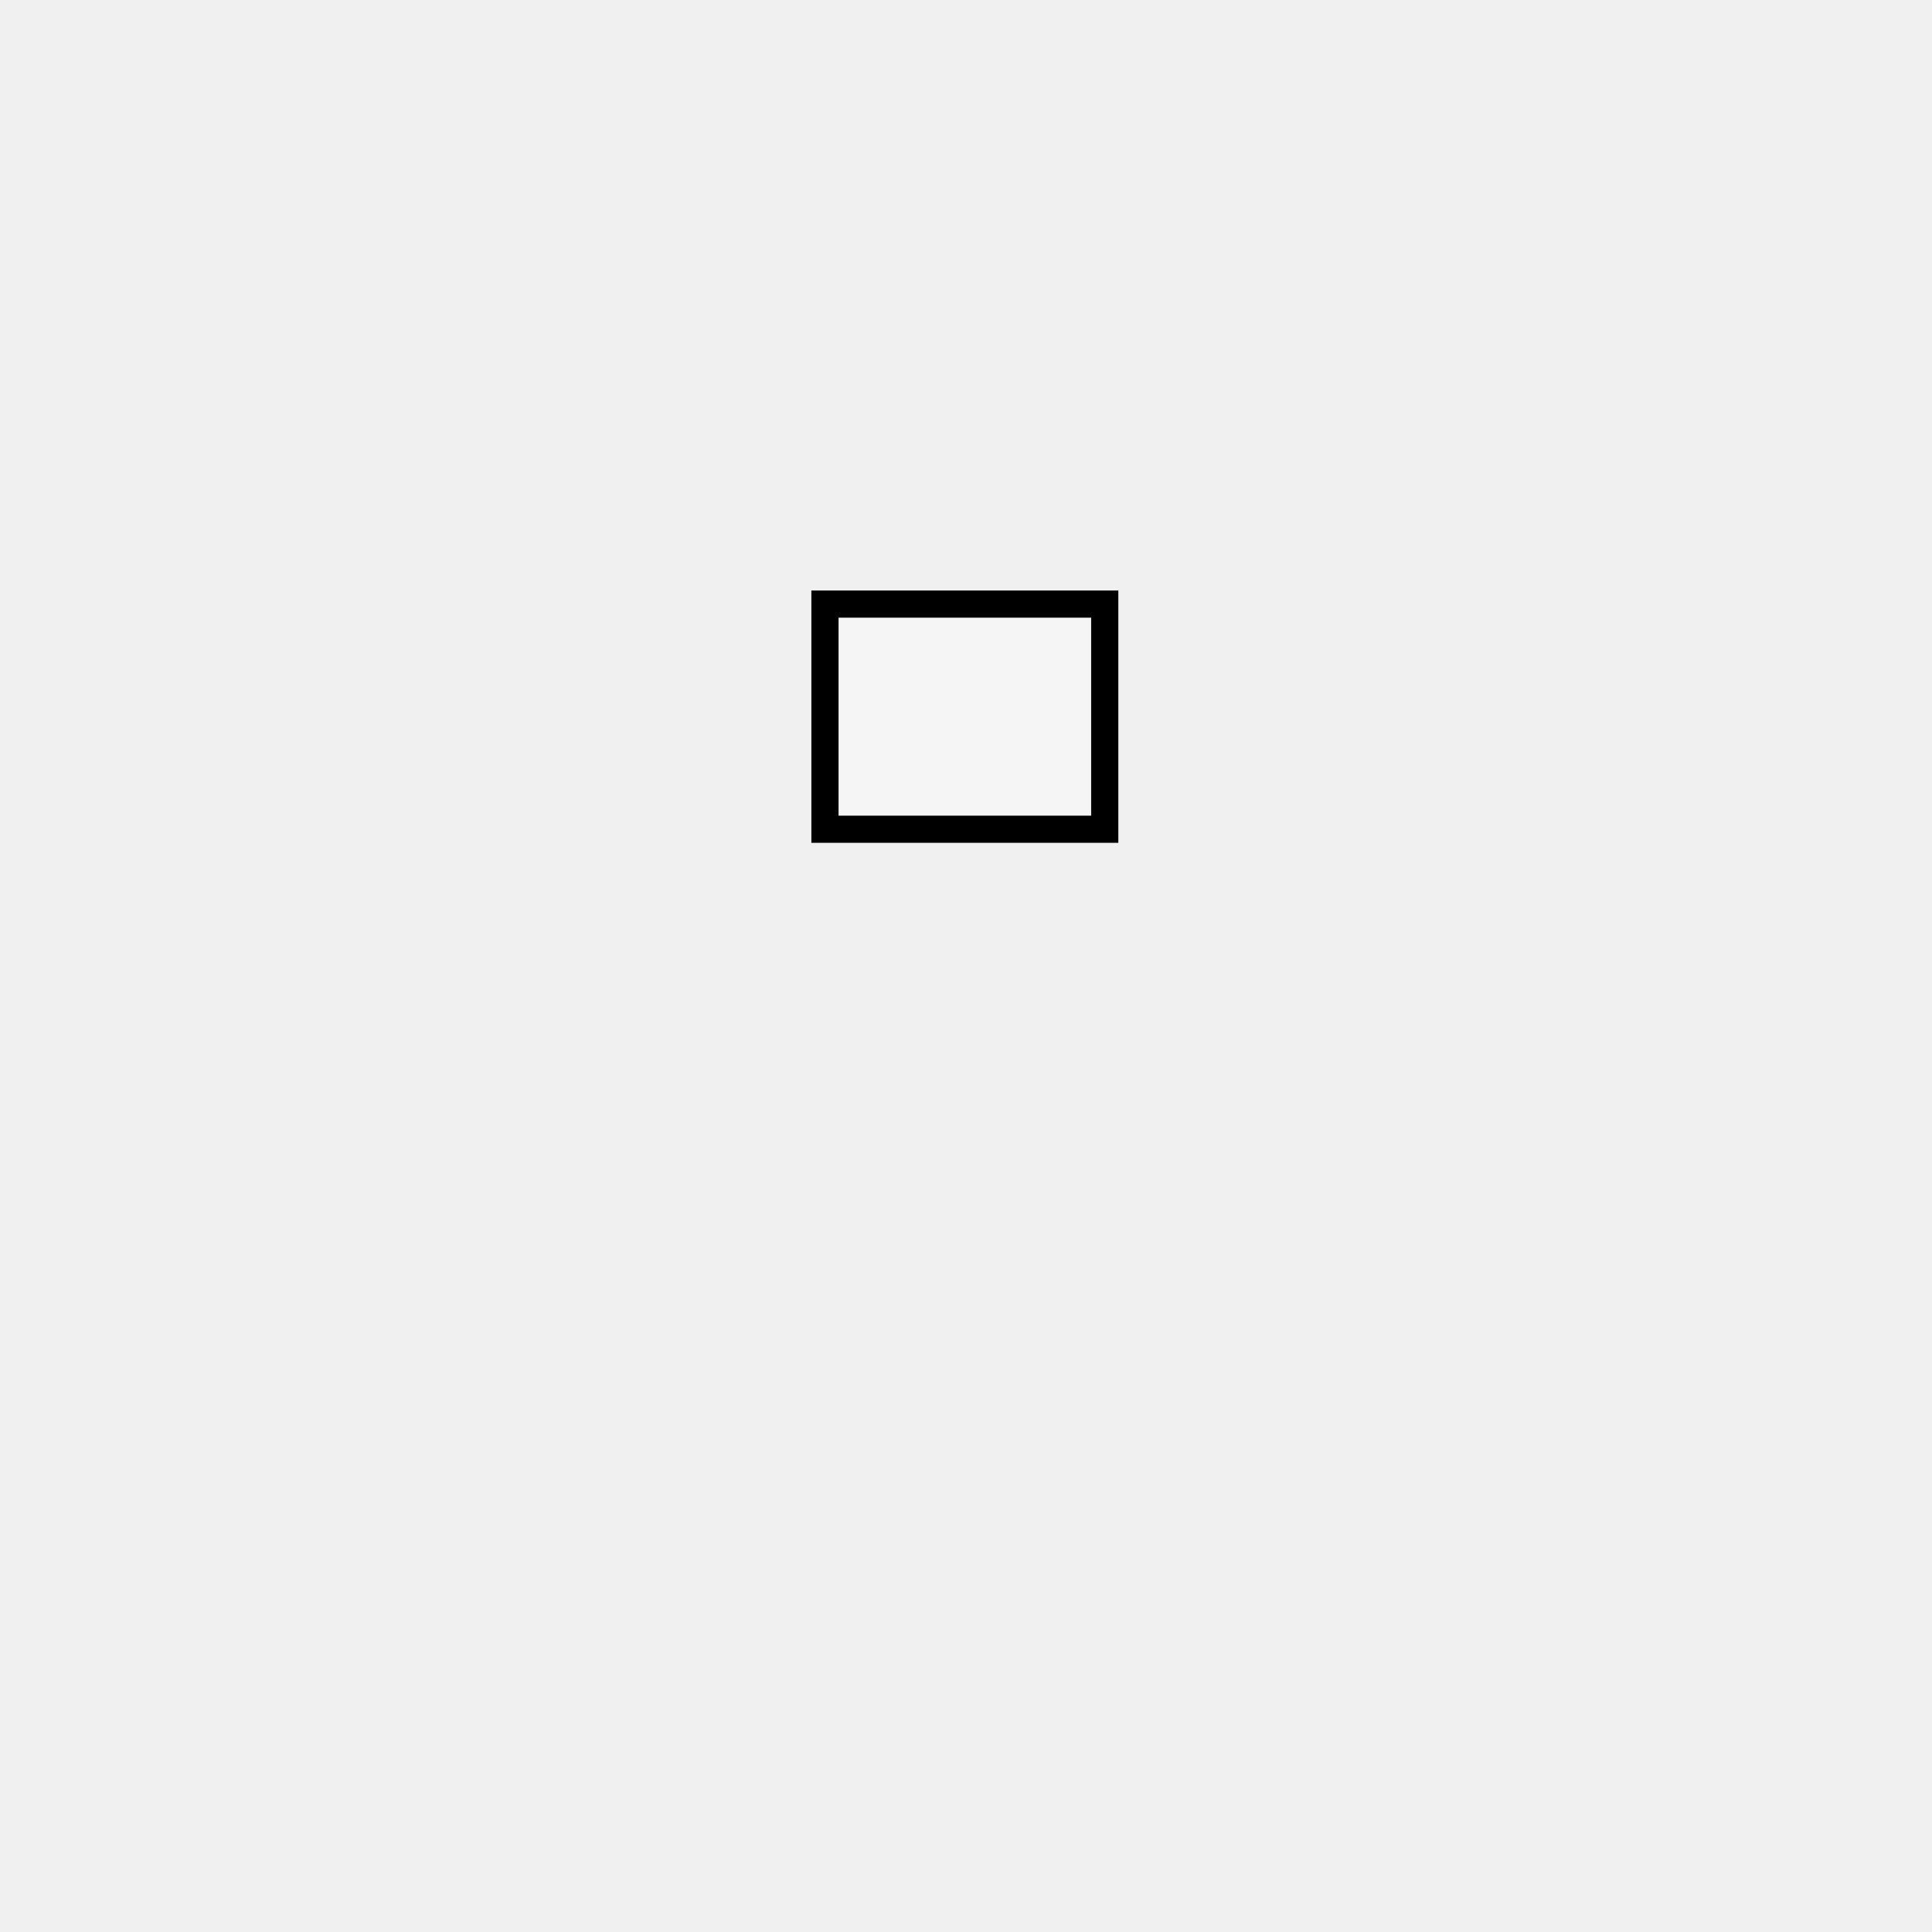
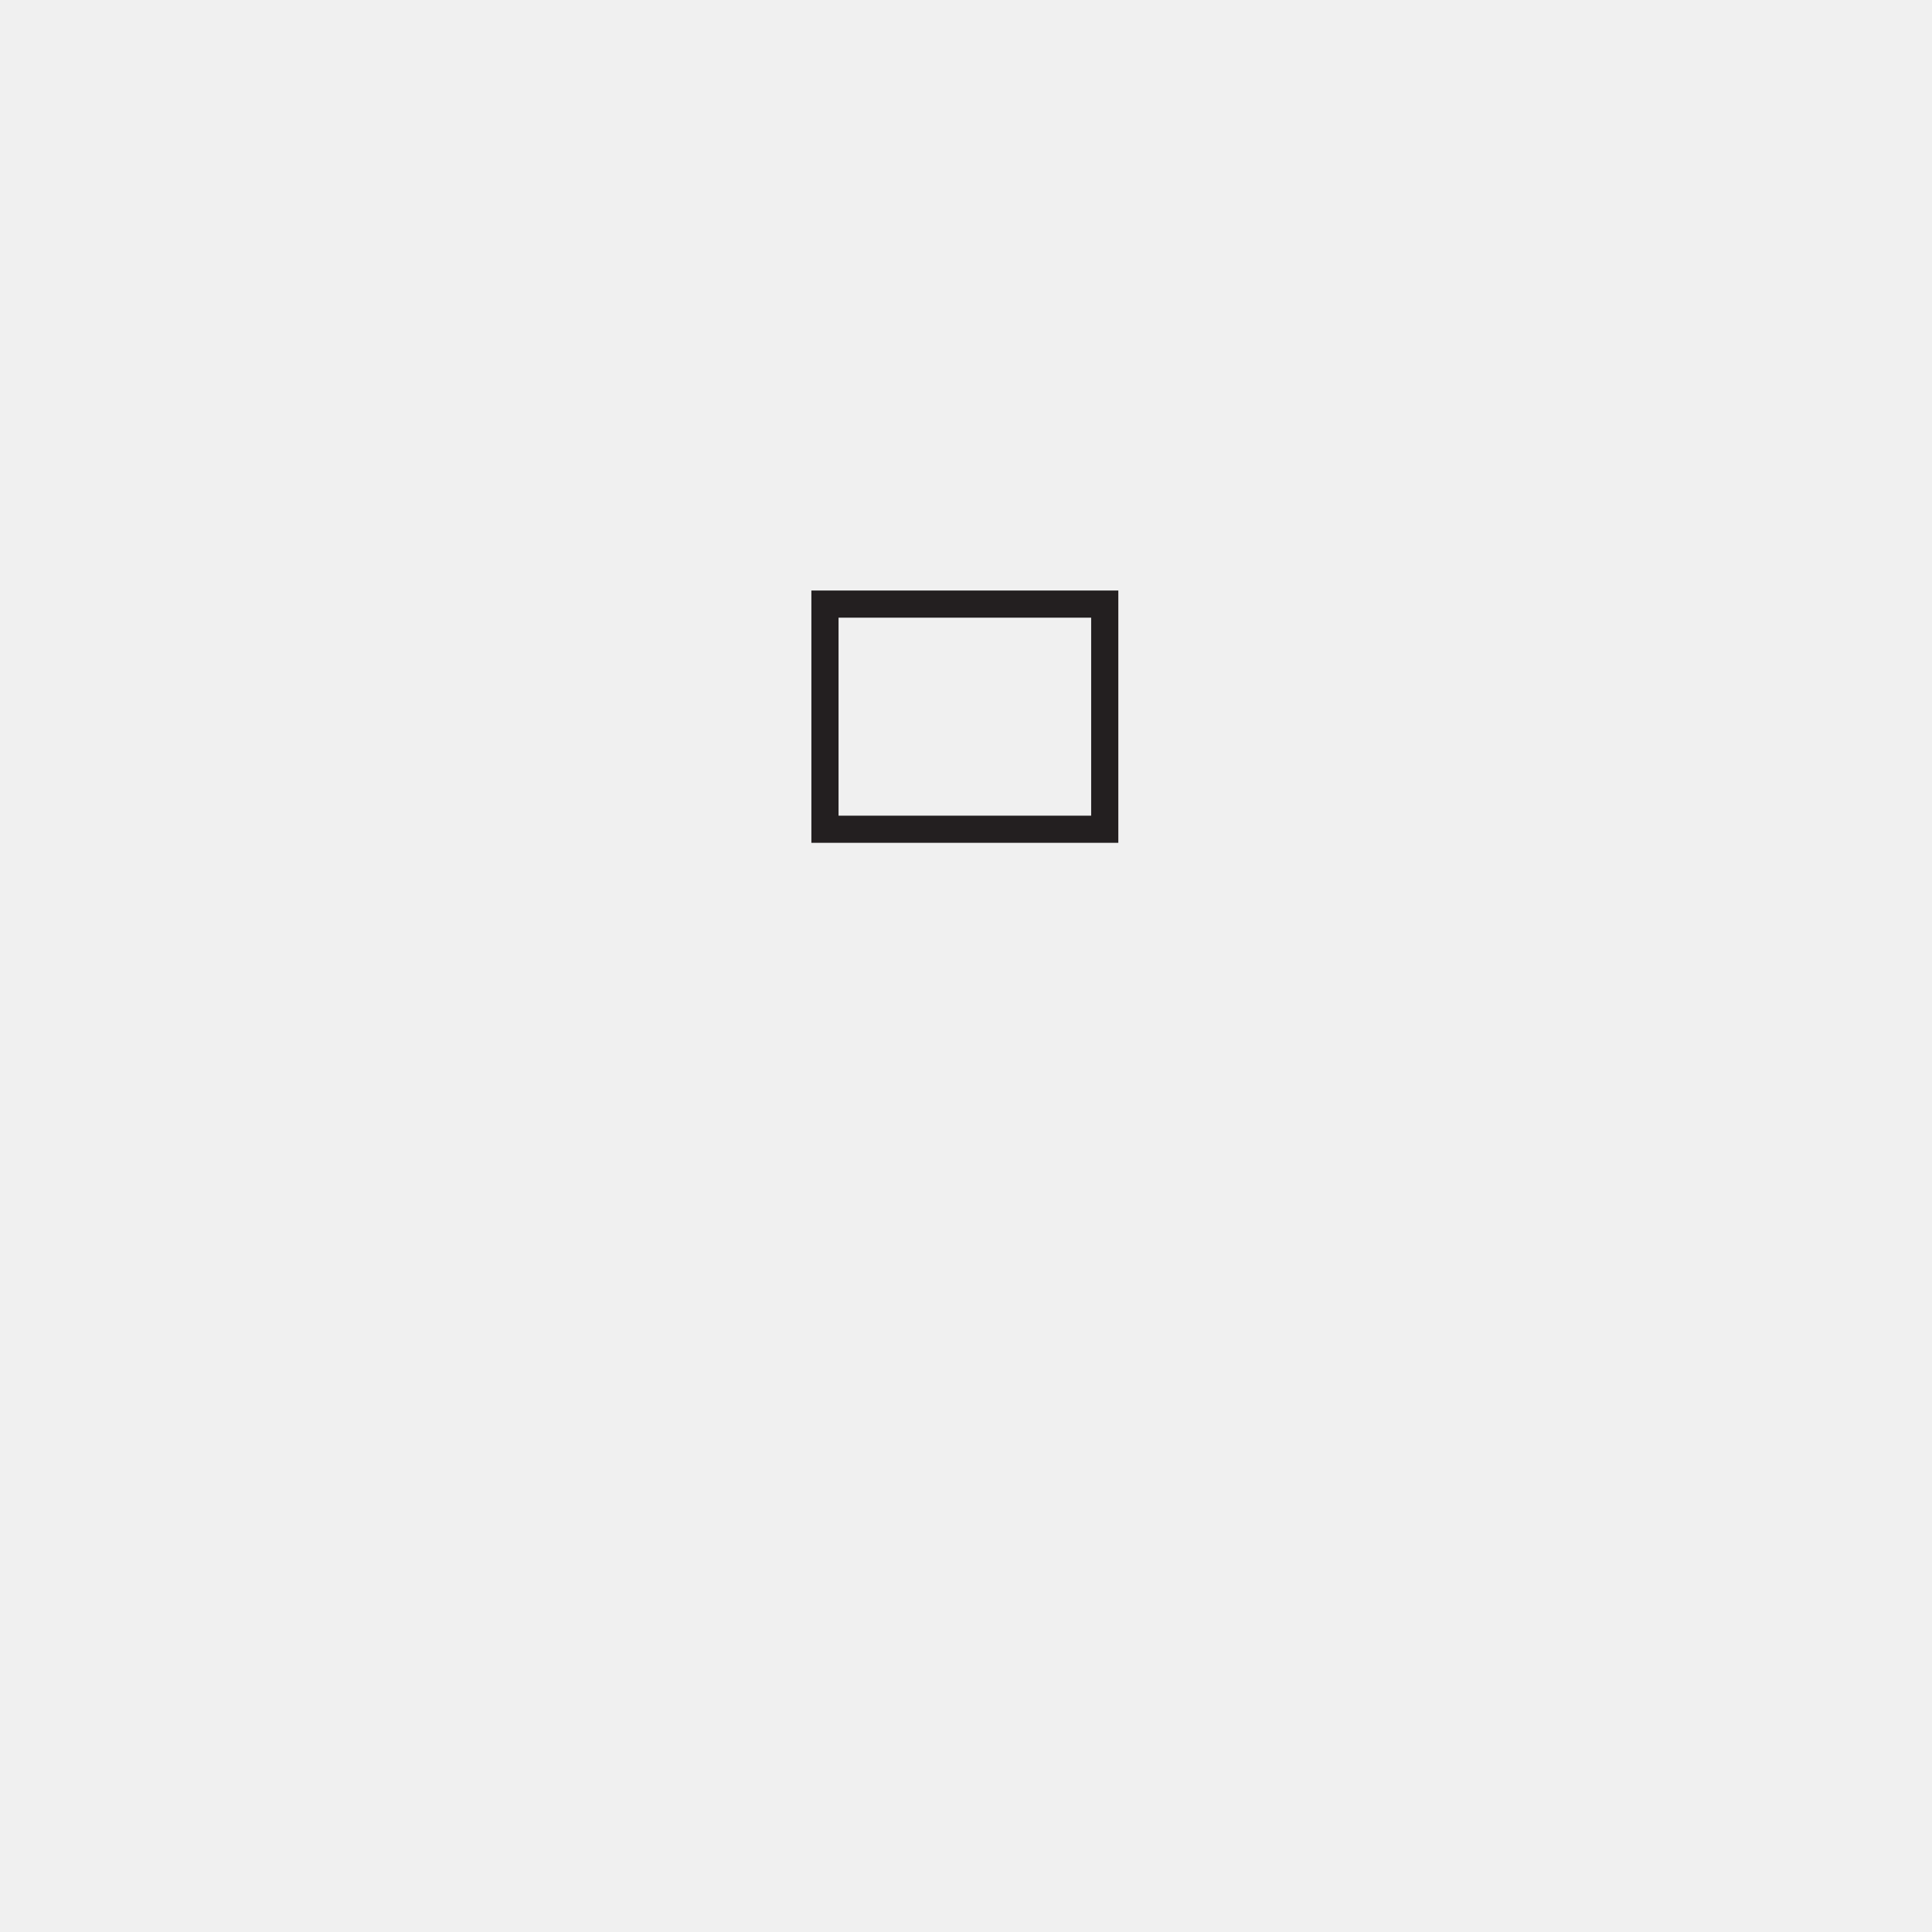
<svg xmlns="http://www.w3.org/2000/svg" version="1.0" width="32" height="32" id="svg2">
  <defs id="defs4">
    <clipPath clipPathUnits="userSpaceOnUse" id="clipPath6370">
      <g id="g6374" style="stroke-width:1" transform="translate(-93.6548,-588.3113)">
        <path d="M 51.032,72.594 H 246.283 V 821.565 H 51.032 Z" id="path6372" style="stroke-width:1" />
      </g>
    </clipPath>
    <clipPath clipPathUnits="userSpaceOnUse" id="clipPath6364">
      <g id="g6368" style="stroke-width:1" transform="translate(-96.2227,-584.4943)">
        <path d="M 51.032,72.594 H 246.283 V 821.565 H 51.032 Z" id="path6366" style="stroke-width:1" />
      </g>
    </clipPath>
    <clipPath clipPathUnits="userSpaceOnUse" id="clipPath6358">
      <g id="g6362" style="stroke-width:1" transform="translate(-91.6937,-584.4943)">
        <path d="M 51.032,72.594 H 246.283 V 821.565 H 51.032 Z" id="path6360" style="stroke-width:1" />
      </g>
    </clipPath>
    <clipPath clipPathUnits="userSpaceOnUse" id="clipPath6352">
      <g id="g6356" style="stroke-width:1" transform="translate(-94.7417,-584.4943)">
        <path d="M 51.032,72.594 H 246.283 V 821.565 H 51.032 Z" id="path6354" style="stroke-width:1" />
      </g>
    </clipPath>
    <clipPath clipPathUnits="userSpaceOnUse" id="clipPath5746">
      <g id="g5750" style="stroke-width:1" transform="translate(-67.7117,-613.0233)">
        <path d="M 51.032,72.594 H 246.283 V 821.565 H 51.032 Z" id="path5748" style="stroke-width:1" />
      </g>
    </clipPath>
    <clipPath clipPathUnits="userSpaceOnUse" id="clipPath5740">
      <g id="g5744" style="stroke-width:1" transform="translate(-63.6308,-613.0233)">
        <path d="M 51.032,72.594 H 246.283 V 821.565 H 51.032 Z" id="path5742" style="stroke-width:1" />
      </g>
    </clipPath>
    <clipPath clipPathUnits="userSpaceOnUse" id="clipPath5734">
      <g id="g5738" style="stroke-width:1" transform="translate(-66.2737,-613.0233)">
        <path d="M 51.032,72.594 H 246.283 V 821.565 H 51.032 Z" id="path5736" style="stroke-width:1" />
      </g>
    </clipPath>
    <clipPath clipPathUnits="userSpaceOnUse" id="clipPath5728">
      <g id="g5732" style="stroke-width:1" transform="translate(-64.4847,-612.9863)">
        <path d="M 51.032,72.594 H 246.283 V 821.565 H 51.032 Z" id="path5730" style="stroke-width:1" />
      </g>
    </clipPath>
    <clipPath clipPathUnits="userSpaceOnUse" id="clipPath5746-3">
      <g id="g5750-6" style="stroke-width:1" transform="translate(-67.7117,-613.0233)">
        <path d="M 51.032,72.594 H 246.283 V 821.565 H 51.032 Z" id="path5748-7" style="stroke-width:1" />
      </g>
    </clipPath>
    <clipPath clipPathUnits="userSpaceOnUse" id="clipPath5740-5">
      <g id="g5744-3" style="stroke-width:1" transform="translate(-63.6308,-613.0233)">
        <path d="M 51.032,72.594 H 246.283 V 821.565 H 51.032 Z" id="path5742-5" style="stroke-width:1" />
      </g>
    </clipPath>
    <clipPath clipPathUnits="userSpaceOnUse" id="clipPath5734-6">
      <g id="g5738-2" style="stroke-width:1" transform="translate(-66.2737,-613.0233)">
        <path d="M 51.032,72.594 H 246.283 V 821.565 H 51.032 Z" id="path5736-9" style="stroke-width:1" />
      </g>
    </clipPath>
    <clipPath clipPathUnits="userSpaceOnUse" id="clipPath5728-1">
      <g id="g5732-2" style="stroke-width:1" transform="translate(-64.4847,-612.9863)">
        <path d="M 51.032,72.594 H 246.283 V 821.565 H 51.032 Z" id="path5730-7" style="stroke-width:1" />
      </g>
    </clipPath>
    <clipPath clipPathUnits="userSpaceOnUse" id="clipPath5722">
      <g id="g5726" style="stroke-width:1" transform="translate(-96.0907,-612.8593)">
        <path d="M 51.032,72.594 H 246.283 V 821.565 H 51.032 Z" id="path5724" style="stroke-width:1" />
      </g>
    </clipPath>
    <clipPath clipPathUnits="userSpaceOnUse" id="clipPath5716">
      <g id="g5720" style="stroke-width:1" transform="translate(-91.9787,-612.8593)">
        <path d="M 51.032,72.594 H 246.283 V 821.565 H 51.032 Z" id="path5718" style="stroke-width:1" />
      </g>
    </clipPath>
    <clipPath clipPathUnits="userSpaceOnUse" id="clipPath5710">
      <g id="g5714" style="stroke-width:1" transform="translate(-92.5988,-612.9063)">
        <path d="M 51.032,72.594 H 246.283 V 821.565 H 51.032 Z" id="path5712" style="stroke-width:1" />
      </g>
    </clipPath>
    <clipPath clipPathUnits="userSpaceOnUse" id="clipPath5704">
      <g id="g5708" style="stroke-width:1" transform="translate(-94.6147,-612.8593)">
        <path d="M 51.032,72.594 H 246.283 V 821.565 H 51.032 Z" id="path5706" style="stroke-width:1" />
      </g>
    </clipPath>
    <clipPath clipPathUnits="userSpaceOnUse" id="clipPath6346">
      <g id="g6350" style="stroke-width:1" transform="translate(-66.3667,-584.6563)">
        <path d="M 51.032,72.594 H 246.283 V 821.565 H 51.032 Z" id="path6348" style="stroke-width:1" />
      </g>
    </clipPath>
    <clipPath clipPathUnits="userSpaceOnUse" id="clipPath6340">
      <g id="g6344" style="stroke-width:1" transform="translate(-67.8457,-584.6563)">
        <path d="M 51.032,72.594 H 246.283 V 821.565 H 51.032 Z" id="path6342" style="stroke-width:1" />
      </g>
    </clipPath>
    <clipPath clipPathUnits="userSpaceOnUse" id="clipPath6334">
      <g id="g6338" style="stroke-width:1" transform="translate(-63.3037,-584.6563)">
        <path d="M 51.032,72.594 H 246.283 V 821.565 H 51.032 Z" id="path6336" style="stroke-width:1" />
      </g>
    </clipPath>
    <clipPath clipPathUnits="userSpaceOnUse" id="clipPath6328">
      <g id="g6332" style="stroke-width:1" transform="translate(-64.4707,-584.6253)">
        <path d="M 51.032,72.594 H 246.283 V 821.565 H 51.032 Z" id="path6330" style="stroke-width:1" />
      </g>
    </clipPath>
    <clipPath clipPathUnits="userSpaceOnUse" id="clipPath6370-0">
      <g id="g6374-9" style="stroke-width:1" transform="translate(-93.6548,-588.3113)">
        <path d="M 51.032,72.594 H 246.283 V 821.565 H 51.032 Z" id="path6372-3" style="stroke-width:1" />
      </g>
    </clipPath>
    <clipPath clipPathUnits="userSpaceOnUse" id="clipPath6364-6">
      <g id="g6368-0" style="stroke-width:1" transform="translate(-96.2227,-584.4943)">
        <path d="M 51.032,72.594 H 246.283 V 821.565 H 51.032 Z" id="path6366-6" style="stroke-width:1" />
      </g>
    </clipPath>
    <clipPath clipPathUnits="userSpaceOnUse" id="clipPath6358-2">
      <g id="g6362-6" style="stroke-width:1" transform="translate(-91.6937,-584.4943)">
        <path d="M 51.032,72.594 H 246.283 V 821.565 H 51.032 Z" id="path6360-1" style="stroke-width:1" />
      </g>
    </clipPath>
    <clipPath clipPathUnits="userSpaceOnUse" id="clipPath6352-8">
      <g id="g6356-7" style="stroke-width:1" transform="translate(-94.7417,-584.4943)">
        <path d="M 51.032,72.594 H 246.283 V 821.565 H 51.032 Z" id="path6354-9" style="stroke-width:1" />
      </g>
    </clipPath>
    <clipPath clipPathUnits="userSpaceOnUse" id="clipPath6322">
      <g id="g6326" style="stroke-width:1" transform="translate(-67.7657,-557.0023)">
        <path d="M 51.032,72.594 H 246.283 V 821.565 H 51.032 Z" id="path6324" style="stroke-width:1" />
      </g>
    </clipPath>
    <clipPath clipPathUnits="userSpaceOnUse" id="clipPath6316">
      <g id="g6320" style="stroke-width:1" transform="translate(-63.7807,-557.0023)">
        <path d="M 51.032,72.594 H 246.283 V 821.565 H 51.032 Z" id="path6318" style="stroke-width:1" />
      </g>
    </clipPath>
    <clipPath clipPathUnits="userSpaceOnUse" id="clipPath6310">
      <g id="g6314" style="stroke-width:1" transform="translate(-66.2267,-557.0023)">
        <path d="M 51.032,72.594 H 246.283 V 821.565 H 51.032 Z" id="path6312" style="stroke-width:1" />
      </g>
    </clipPath>
    <clipPath clipPathUnits="userSpaceOnUse" id="clipPath6304">
      <g id="g6308" style="stroke-width:1" transform="translate(-69.3277,-557.0063)">
        <path d="M 51.032,72.594 H 246.283 V 821.565 H 51.032 Z" id="path6306" style="stroke-width:1" />
      </g>
    </clipPath>
    <clipPath clipPathUnits="userSpaceOnUse" id="clipPath6298">
      <g id="g6302" style="stroke-width:1" transform="translate(-69.0658,-557.2443)">
        <path d="M 51.032,72.594 H 246.283 V 821.565 H 51.032 Z" id="path6300" style="stroke-width:1" />
      </g>
    </clipPath>
    <clipPath clipPathUnits="userSpaceOnUse" id="clipPath5698">
      <g id="g5702" style="stroke-width:1" transform="translate(-96.1608,-560.8193)">
        <path d="M 51.032,72.594 H 246.283 V 821.565 H 51.032 Z" id="path5700" style="stroke-width:1" />
      </g>
    </clipPath>
    <clipPath clipPathUnits="userSpaceOnUse" id="clipPath5692">
      <g id="g5696" style="stroke-width:1" transform="translate(-95.7238,-556.9193)">
        <path d="M 51.032,72.594 H 246.283 V 821.565 H 51.032 Z" id="path5694" style="stroke-width:1" />
      </g>
    </clipPath>
    <clipPath clipPathUnits="userSpaceOnUse" id="clipPath5686">
      <g id="g5690" style="stroke-width:1" transform="translate(-91.7388,-556.9193)">
        <path d="M 51.032,72.594 H 246.283 V 821.565 H 51.032 Z" id="path5688" style="stroke-width:1" />
      </g>
    </clipPath>
    <clipPath clipPathUnits="userSpaceOnUse" id="clipPath5680">
      <g id="g5684" style="stroke-width:1" transform="translate(-94.1848,-556.9193)">
        <path d="M 51.032,72.594 H 246.283 V 821.565 H 51.032 Z" id="path5682" style="stroke-width:1" />
      </g>
    </clipPath>
    <clipPath clipPathUnits="userSpaceOnUse" id="clipPath5674">
      <g id="g5678" style="stroke-width:1" transform="translate(-97.2858,-556.9233)">
        <path d="M 51.032,72.594 H 246.283 V 821.565 H 51.032 Z" id="path5676" style="stroke-width:1" />
      </g>
    </clipPath>
    <clipPath clipPathUnits="userSpaceOnUse" id="clipPath5668">
      <g id="g5672" style="stroke-width:1" transform="translate(-97.0247,-557.1624)">
        <path d="M 51.032,72.594 H 246.283 V 821.565 H 51.032 Z" id="path5670" style="stroke-width:1" />
      </g>
    </clipPath>
    <clipPath clipPathUnits="userSpaceOnUse" id="clipPath6262">
      <g id="g6266" style="stroke-width:1" transform="translate(-63.1497,-526.1773)">
        <path d="M 51.032,72.594 H 246.283 V 821.565 H 51.032 Z" id="path6264" style="stroke-width:1" />
      </g>
    </clipPath>
    <clipPath clipPathUnits="userSpaceOnUse" id="clipPath6256">
      <g id="g6260" style="stroke-width:1" transform="translate(-66.1958,-526.1353)">
        <path d="M 51.032,72.594 H 246.283 V 821.565 H 51.032 Z" id="path6258" style="stroke-width:1" />
      </g>
    </clipPath>
    <clipPath clipPathUnits="userSpaceOnUse" id="clipPath6250">
      <g id="g6254" style="stroke-width:1" transform="translate(-62.1647,-526.1353)">
        <path d="M 51.032,72.594 H 246.283 V 821.565 H 51.032 Z" id="path6252" style="stroke-width:1" />
      </g>
    </clipPath>
    <clipPath clipPathUnits="userSpaceOnUse" id="clipPath6244">
      <g id="g6248" style="stroke-width:1" transform="translate(-64.8078,-526.1353)">
        <path d="M 51.032,72.594 H 246.283 V 821.565 H 51.032 Z" id="path6246" style="stroke-width:1" />
      </g>
    </clipPath>
    <clipPath clipPathUnits="userSpaceOnUse" id="clipPath5632">
      <g id="g5636" style="stroke-width:1" transform="translate(-78.8098,-526.1773)">
        <path d="M 51.032,72.594 H 246.283 V 821.565 H 51.032 Z" id="path5634" style="stroke-width:1" />
      </g>
    </clipPath>
    <clipPath clipPathUnits="userSpaceOnUse" id="clipPath5626">
      <g id="g5630" style="stroke-width:1" transform="translate(-81.8557,-526.1353)">
        <path d="M 51.032,72.594 H 246.283 V 821.565 H 51.032 Z" id="path5628" style="stroke-width:1" />
      </g>
    </clipPath>
    <clipPath clipPathUnits="userSpaceOnUse" id="clipPath5620">
      <g id="g5624" style="stroke-width:1" transform="translate(-77.8248,-526.1353)">
        <path d="M 51.032,72.594 H 246.283 V 821.565 H 51.032 Z" id="path5622" style="stroke-width:1" />
      </g>
    </clipPath>
    <clipPath clipPathUnits="userSpaceOnUse" id="clipPath5614">
      <g id="g5618" style="stroke-width:1" transform="translate(-80.4668,-526.1353)">
        <path d="M 51.032,72.594 H 246.283 V 821.565 H 51.032 Z" id="path5616" style="stroke-width:1" />
      </g>
    </clipPath>
    <clipPath clipPathUnits="userSpaceOnUse" id="clipPath5608">
      <g id="g5612" style="stroke-width:1" transform="translate(-83.4128,-534.4143)">
        <path d="M 51.032,72.594 H 246.283 V 821.565 H 51.032 Z" id="path5610" style="stroke-width:1" />
      </g>
    </clipPath>
    <clipPath clipPathUnits="userSpaceOnUse" id="clipPath6292">
      <g id="g6296" style="stroke-width:1" transform="translate(-97.2428,-526.1393)">
        <path d="M 51.032,72.594 H 246.283 V 821.565 H 51.032 Z" id="path6294" style="stroke-width:1" />
      </g>
    </clipPath>
    <clipPath clipPathUnits="userSpaceOnUse" id="clipPath6286">
      <g id="g6290" style="stroke-width:1" transform="translate(-93.1237,-526.1393)">
        <path d="M 51.032,72.594 H 246.283 V 821.565 H 51.032 Z" id="path6288" style="stroke-width:1" />
      </g>
    </clipPath>
    <clipPath clipPathUnits="userSpaceOnUse" id="clipPath6280">
      <g id="g6284" style="stroke-width:1" transform="translate(-95.7677,-526.1364)">
        <path d="M 51.032,72.594 H 246.283 V 821.565 H 51.032 Z" id="path6282" style="stroke-width:1" />
      </g>
    </clipPath>
    <clipPath clipPathUnits="userSpaceOnUse" id="clipPath6274">
      <g id="g6278" style="stroke-width:1" transform="translate(-94.0858,-526.1393)">
        <path d="M 51.032,72.594 H 246.283 V 821.565 H 51.032 Z" id="path6276" style="stroke-width:1" />
      </g>
    </clipPath>
    <clipPath clipPathUnits="userSpaceOnUse" id="clipPath6268">
      <g id="g6272" style="stroke-width:1" transform="translate(-94.0858,-526.1393)">
        <path d="M 51.032,72.594 H 246.283 V 821.565 H 51.032 Z" id="path6270" style="stroke-width:1" />
      </g>
    </clipPath>
    <clipPath clipPathUnits="userSpaceOnUse" id="clipPath6238">
      <g id="g6242" style="stroke-width:1" transform="translate(-80.3508,-499.5693)">
        <path d="M 51.032,72.594 H 246.283 V 821.565 H 51.032 Z" id="path6240" style="stroke-width:1" />
      </g>
    </clipPath>
    <clipPath clipPathUnits="userSpaceOnUse" id="clipPath6232">
      <g id="g6236" style="stroke-width:1" transform="translate(-83.6057,-507.2163)">
        <path d="M 51.032,72.594 H 246.283 V 821.565 H 51.032 Z" id="path6234" style="stroke-width:1" />
      </g>
    </clipPath>
    <clipPath clipPathUnits="userSpaceOnUse" id="clipPath6226">
      <g id="g6230" style="stroke-width:1" transform="translate(-81.9297,-499.5703)">
        <path d="M 51.032,72.594 H 246.283 V 821.565 H 51.032 Z" id="path6228" style="stroke-width:1" />
      </g>
    </clipPath>
    <clipPath clipPathUnits="userSpaceOnUse" id="clipPath6220">
      <g id="g6224" style="stroke-width:1" transform="translate(-79.1317,-499.5703)">
        <path d="M 51.032,72.594 H 246.283 V 821.565 H 51.032 Z" id="path6222" style="stroke-width:1" />
      </g>
    </clipPath>
    <clipPath clipPathUnits="userSpaceOnUse" id="clipPath6190">
      <g id="g6194" style="stroke-width:1" transform="translate(-67.1807,-471.1583)">
        <path d="M 51.032,72.594 H 246.283 V 821.565 H 51.032 Z" id="path6192" style="stroke-width:1" />
      </g>
    </clipPath>
    <clipPath clipPathUnits="userSpaceOnUse" id="clipPath6184">
      <g id="g6188" style="stroke-width:1" transform="translate(-61.9137,-471.1583)">
        <path d="M 51.032,72.594 H 246.283 V 821.565 H 51.032 Z" id="path6186" style="stroke-width:1" />
      </g>
    </clipPath>
    <clipPath clipPathUnits="userSpaceOnUse" id="clipPath6178">
      <g id="g6182" style="stroke-width:1" transform="translate(-63.2988,-471.0943)">
        <path d="M 51.032,72.594 H 246.283 V 821.565 H 51.032 Z" id="path6180" style="stroke-width:1" />
      </g>
    </clipPath>
    <clipPath clipPathUnits="userSpaceOnUse" id="clipPath6172">
      <g id="g6176" style="stroke-width:1" transform="translate(-64.2437,-474.0123)">
        <path d="M 51.032,72.594 H 246.283 V 821.565 H 51.032 Z" id="path6174" style="stroke-width:1" />
      </g>
    </clipPath>
    <clipPath clipPathUnits="userSpaceOnUse" id="clipPath6166">
      <g id="g6170" style="stroke-width:1" transform="translate(-65.4877,-471.1583)">
        <path d="M 51.032,72.594 H 246.283 V 821.565 H 51.032 Z" id="path6168" style="stroke-width:1" />
      </g>
    </clipPath>
    <clipPath clipPathUnits="userSpaceOnUse" id="clipPath5572">
      <g id="g5576" style="stroke-width:1" transform="translate(-95.3398,-471.0613)">
        <path d="M 51.032,72.594 H 246.283 V 821.565 H 51.032 Z" id="path5574" style="stroke-width:1" />
      </g>
    </clipPath>
    <clipPath clipPathUnits="userSpaceOnUse" id="clipPath5566">
      <g id="g5570" style="stroke-width:1" transform="translate(-90.0737,-471.0613)">
        <path d="M 51.032,72.594 H 246.283 V 821.565 H 51.032 Z" id="path5568" style="stroke-width:1" />
      </g>
    </clipPath>
    <clipPath clipPathUnits="userSpaceOnUse" id="clipPath5560">
      <g id="g5564" style="stroke-width:1" transform="translate(-91.4587,-470.9973)">
        <path d="M 51.032,72.594 H 246.283 V 821.565 H 51.032 Z" id="path5562" style="stroke-width:1" />
      </g>
    </clipPath>
    <clipPath clipPathUnits="userSpaceOnUse" id="clipPath5554">
      <g id="g5558" style="stroke-width:1" transform="translate(-92.4037,-473.9153)">
        <path d="M 51.032,72.594 H 246.283 V 821.565 H 51.032 Z" id="path5556" style="stroke-width:1" />
      </g>
    </clipPath>
    <clipPath clipPathUnits="userSpaceOnUse" id="clipPath5548">
      <g id="g5552" style="stroke-width:1" transform="translate(-93.6478,-471.0613)">
        <path d="M 51.032,72.594 H 246.283 V 821.565 H 51.032 Z" id="path5550" style="stroke-width:1" />
      </g>
    </clipPath>
    <clipPath clipPathUnits="userSpaceOnUse" id="clipPath5542">
      <g id="g5546" style="stroke-width:1" transform="translate(-92.5837,-473.9383)">
        <path d="M 51.032,72.594 H 246.283 V 821.565 H 51.032 Z" id="path5544" style="stroke-width:1" />
      </g>
    </clipPath>
    <clipPath clipPathUnits="userSpaceOnUse" id="clipPath6214">
      <g id="g6218" style="stroke-width:1" transform="translate(-80.4258,-442.6333)">
        <path d="M 51.032,72.594 H 246.283 V 821.565 H 51.032 Z" id="path6216" style="stroke-width:1" />
      </g>
    </clipPath>
    <clipPath clipPathUnits="userSpaceOnUse" id="clipPath6208">
      <g id="g6212" style="stroke-width:1" transform="translate(-81.8488,-442.9463)">
        <path d="M 51.032,72.594 H 246.283 V 821.565 H 51.032 Z" id="path6210" style="stroke-width:1" />
      </g>
    </clipPath>
    <clipPath clipPathUnits="userSpaceOnUse" id="clipPath6202">
      <g id="g6206" style="stroke-width:1" transform="translate(-80.3678,-442.7893)">
        <path d="M 51.032,72.594 H 246.283 V 821.565 H 51.032 Z" id="path6204" style="stroke-width:1" />
      </g>
    </clipPath>
    <clipPath clipPathUnits="userSpaceOnUse" id="clipPath6196">
      <g id="g6200" style="stroke-width:1" transform="translate(-76.4557,-442.7953)">
        <path d="M 51.032,72.594 H 246.283 V 821.565 H 51.032 Z" id="path6198" style="stroke-width:1" />
      </g>
    </clipPath>
    <clipPath clipPathUnits="userSpaceOnUse" id="clipPath6160">
      <g id="g6164" style="stroke-width:1" transform="translate(-68.0558,-414.4863)">
        <path d="M 51.032,72.594 H 246.283 V 821.565 H 51.032 Z" id="path6162" style="stroke-width:1" />
      </g>
    </clipPath>
    <clipPath clipPathUnits="userSpaceOnUse" id="clipPath6154">
      <g id="g6158" style="stroke-width:1" transform="translate(-62.7888,-414.4863)">
        <path d="M 51.032,72.594 H 246.283 V 821.565 H 51.032 Z" id="path6156" style="stroke-width:1" />
      </g>
    </clipPath>
    <clipPath clipPathUnits="userSpaceOnUse" id="clipPath6148">
      <g id="g6152" style="stroke-width:1" transform="translate(-64.1738,-414.4213)">
        <path d="M 51.032,72.594 H 246.283 V 821.565 H 51.032 Z" id="path6150" style="stroke-width:1" />
      </g>
    </clipPath>
    <clipPath clipPathUnits="userSpaceOnUse" id="clipPath6142">
      <g id="g6146" style="stroke-width:1" transform="translate(-65.1187,-417.3393)">
        <path d="M 51.032,72.594 H 246.283 V 821.565 H 51.032 Z" id="path6144" style="stroke-width:1" />
      </g>
    </clipPath>
    <clipPath clipPathUnits="userSpaceOnUse" id="clipPath6136">
      <g id="g6140" style="stroke-width:1" transform="translate(-66.3627,-414.4863)">
        <path d="M 51.032,72.594 H 246.283 V 821.565 H 51.032 Z" id="path6138" style="stroke-width:1" />
      </g>
    </clipPath>
    <clipPath clipPathUnits="userSpaceOnUse" id="clipPath6130">
      <g id="g6134" style="stroke-width:1" transform="translate(-65.9637,-418.9353)">
        <path d="M 51.032,72.594 H 246.283 V 821.565 H 51.032 Z" id="path6132" style="stroke-width:1" />
      </g>
    </clipPath>
    <clipPath clipPathUnits="userSpaceOnUse" id="clipPath5662">
      <g id="g5666" style="stroke-width:1" transform="translate(-92.7377,-418.0943)">
        <path d="M 51.032,72.594 H 246.283 V 821.565 H 51.032 Z" id="path5664" style="stroke-width:1" />
      </g>
    </clipPath>
    <clipPath clipPathUnits="userSpaceOnUse" id="clipPath5656">
      <g id="g5660" style="stroke-width:1" transform="translate(-95.3067,-414.2783)">
        <path d="M 51.032,72.594 H 246.283 V 821.565 H 51.032 Z" id="path5658" style="stroke-width:1" />
      </g>
    </clipPath>
    <clipPath clipPathUnits="userSpaceOnUse" id="clipPath5650">
      <g id="g5654" style="stroke-width:1" transform="translate(-90.7778,-414.2783)">
        <path d="M 51.032,72.594 H 246.283 V 821.565 H 51.032 Z" id="path5652" style="stroke-width:1" />
      </g>
    </clipPath>
    <clipPath clipPathUnits="userSpaceOnUse" id="clipPath5644">
      <g id="g5648" style="stroke-width:1" transform="translate(-93.8257,-414.2783)">
        <path d="M 51.032,72.594 H 246.283 V 821.565 H 51.032 Z" id="path5646" style="stroke-width:1" />
      </g>
    </clipPath>
    <clipPath clipPathUnits="userSpaceOnUse" id="clipPath5638">
      <g id="g5642" style="stroke-width:1" transform="translate(-94.7377,-418.3203)">
        <path d="M 51.032,72.594 H 246.283 V 821.565 H 51.032 Z" id="path5640" style="stroke-width:1" />
      </g>
    </clipPath>
    <clipPath clipPathUnits="userSpaceOnUse" id="clipPath36415">
      <g id="g36419" transform="translate(-367.4686,-817.9697)">
        <path d="m 261.788,297.852 h 176.54 v 533.353 h -176.54 z" id="path36417" />
      </g>
    </clipPath>
    <clipPath clipPathUnits="userSpaceOnUse" id="clipPath36409">
      <g id="g36413" transform="translate(-367.6436,-818.6917)">
        <path d="m 261.788,297.852 h 176.54 v 533.353 h -176.54 z" id="path36411" />
      </g>
    </clipPath>
    <clipPath clipPathUnits="userSpaceOnUse" id="clipPath36403">
      <g id="g36407" transform="translate(-366.7636,-815.4047)">
        <path d="m 261.788,297.852 h 176.54 v 533.353 h -176.54 z" id="path36405" />
      </g>
    </clipPath>
    <clipPath clipPathUnits="userSpaceOnUse" id="clipPath36541">
      <g id="g36545" transform="translate(-411.4846,-769.6816)">
        <path d="m 261.788,297.852 h 176.54 v 533.353 h -176.54 z" id="path36543" />
      </g>
    </clipPath>
    <clipPath clipPathUnits="userSpaceOnUse" id="clipPath36535">
      <g id="g36539" transform="translate(-411.7326,-770.6776)">
        <path d="m 261.788,297.852 h 176.54 v 533.353 h -176.54 z" id="path36537" />
      </g>
    </clipPath>
    <clipPath clipPathUnits="userSpaceOnUse" id="clipPath36529">
      <g id="g36533" transform="translate(-410.0816,-764.3707)">
        <path d="m 261.788,297.852 h 176.54 v 533.353 h -176.54 z" id="path36531" />
      </g>
    </clipPath>
    <clipPath clipPathUnits="userSpaceOnUse" id="clipPath36523">
      <g id="g36527" transform="translate(-367.8046,-696.3137)">
        <path d="m 261.788,297.852 h 176.54 v 533.353 h -176.54 z" id="path36525" />
      </g>
    </clipPath>
    <clipPath clipPathUnits="userSpaceOnUse" id="clipPath36517">
      <g id="g36521" transform="translate(-367.2796,-694.2877)">
        <path d="m 261.788,297.852 h 176.54 v 533.353 h -176.54 z" id="path36519" />
      </g>
    </clipPath>
    <clipPath clipPathUnits="userSpaceOnUse" id="clipPath36511">
      <g id="g36515" transform="translate(-366.3716,-690.8926)">
        <path d="m 261.788,297.852 h 176.54 v 533.353 h -176.54 z" id="path36513" />
      </g>
    </clipPath>
    <clipPath clipPathUnits="userSpaceOnUse" id="clipPath36457">
      <g id="g36461" transform="translate(-319.4306,-769.9246)">
        <path d="m 261.788,297.852 h 176.54 v 533.353 h -176.54 z" id="path36459" />
      </g>
    </clipPath>
    <clipPath clipPathUnits="userSpaceOnUse" id="clipPath36451">
      <g id="g36455" transform="translate(-318.9066,-767.8997)">
        <path d="m 261.788,297.852 h 176.54 v 533.353 h -176.54 z" id="path36453" />
      </g>
    </clipPath>
    <clipPath clipPathUnits="userSpaceOnUse" id="clipPath36445">
      <g id="g36449" transform="translate(-318.7106,-767.3066)">
        <path d="m 261.788,297.852 h 176.54 v 533.353 h -176.54 z" id="path36447" />
      </g>
    </clipPath>
    <clipPath clipPathUnits="userSpaceOnUse" id="clipPath5974">
      <g id="g5978" style="stroke-width:1" transform="translate(-68.9648,-142.3143)">
        <path d="M 51.032,72.594 H 246.283 V 821.565 H 51.032 Z" id="path5976" style="stroke-width:1" />
      </g>
    </clipPath>
    <clipPath clipPathUnits="userSpaceOnUse" id="clipPath5968">
      <g id="g5972" style="stroke-width:1" transform="translate(-68.0807,-139.0113)">
        <path d="M 51.032,72.594 H 246.283 V 821.565 H 51.032 Z" id="path5970" style="stroke-width:1" />
      </g>
    </clipPath>
    <clipPath clipPathUnits="userSpaceOnUse" id="clipPath5962">
      <g id="g5966" style="stroke-width:1" transform="translate(-70.6917,-143.2843)">
        <path d="M 51.032,72.594 H 246.283 V 821.565 H 51.032 Z" id="path5964" style="stroke-width:1" />
      </g>
    </clipPath>
    <clipPath clipPathUnits="userSpaceOnUse" id="clipPath5920">
      <g id="g5924" style="stroke-width:1" transform="translate(-82.7318,-111.0563)">
        <path d="M 51.032,72.594 H 246.283 V 821.565 H 51.032 Z" id="path5922" style="stroke-width:1" />
      </g>
    </clipPath>
    <clipPath clipPathUnits="userSpaceOnUse" id="clipPath5914">
      <g id="g5918" style="stroke-width:1" transform="translate(-83.4408,-109.0603)">
        <path d="M 51.032,72.594 H 246.283 V 821.565 H 51.032 Z" id="path5916" style="stroke-width:1" />
      </g>
    </clipPath>
    <clipPath clipPathUnits="userSpaceOnUse" id="clipPath7024">
      <g id="g7028" style="stroke-width:1" transform="translate(-139.3807,-271.1013)">
        <path d="M 51.032,72.594 H 246.283 V 821.565 H 51.032 Z" id="path7026" style="stroke-width:1" />
      </g>
    </clipPath>
    <clipPath clipPathUnits="userSpaceOnUse" id="clipPath7018">
      <g id="g7022" style="stroke-width:1" transform="translate(-140.5187,-275.7403)">
        <path d="M 51.032,72.594 H 246.283 V 821.565 H 51.032 Z" id="path7020" style="stroke-width:1" />
      </g>
    </clipPath>
-     <clipPath clipPathUnits="userSpaceOnUse" id="clipPath6772">
-       <g id="g6776" style="stroke-width:1" transform="translate(-167.0607,-294.1733)">
-         <path d="M 51.032,72.594 H 246.283 V 821.565 H 51.032 Z" id="path6774" style="stroke-width:1" />
-       </g>
-     </clipPath>
    <clipPath clipPathUnits="userSpaceOnUse" id="clipPath6766">
      <g id="g6770" style="stroke-width:1" transform="translate(-168.4007,-295.4513)">
        <path d="M 51.032,72.594 H 246.283 V 821.565 H 51.032 Z" id="path6768" style="stroke-width:1" />
      </g>
    </clipPath>
+     <clipPath clipPathUnits="userSpaceOnUse" id="clipPath39956">
+       <g id="g39962">
+         <g id="g39960" style="stroke-width:0.75" transform="matrix(1.292576,-0.3271473,-0.3271473,-1.292576,-103.7211,451.0326)">
+           <path d="M 51.032,72.594 H 246.283 V 821.565 H 51.032 Z" id="path39958" style="stroke-width:0.75" />
+         </g>
+       </g>
+     </clipPath>
  </defs>
-   <g id="g374" transform="matrix(1.292576,-0.3271473,-0.3271473,-1.292576,15.97948,16.13786)" clip-path="url(#clipPath6772)">
-     <path d="M 0,0 0.411,1.65" style="fill:none;stroke:#231f20;stroke-width:0.283;stroke-linecap:butt;stroke-linejoin:miter;stroke-miterlimit:3.864;stroke-dasharray:none;stroke-opacity:1" id="path376" />
-   </g>
-   <rect style="fill:#ffffff;fill-opacity:0.325;stroke:#000000;stroke-width:0.45;stroke-linecap:round;stroke-linejoin:miter;stroke-dasharray:none;paint-order:markers fill stroke" id="rect1202" width="4.634" height="3.729" x="13.664" y="10.006" />
+   <path d="m 15.979,16.138 -0.009,-2.267" style="fill:none;stroke:#231f20;stroke-width:0.377;stroke-linecap:butt;stroke-linejoin:miter;stroke-miterlimit:3.864;stroke-dasharray:none;stroke-opacity:1" id="path376" clip-path="url(#clipPath39956)" />
+   <rect style="fill:none;fill-opacity:0.325;stroke:#231f20;stroke-width:0.45;stroke-linecap:round;stroke-linejoin:miter;stroke-dasharray:none;paint-order:markers fill stroke;stroke-opacity:1" id="rect1202" width="4.634" height="3.729" x="13.664" y="10.006" />
</svg>
